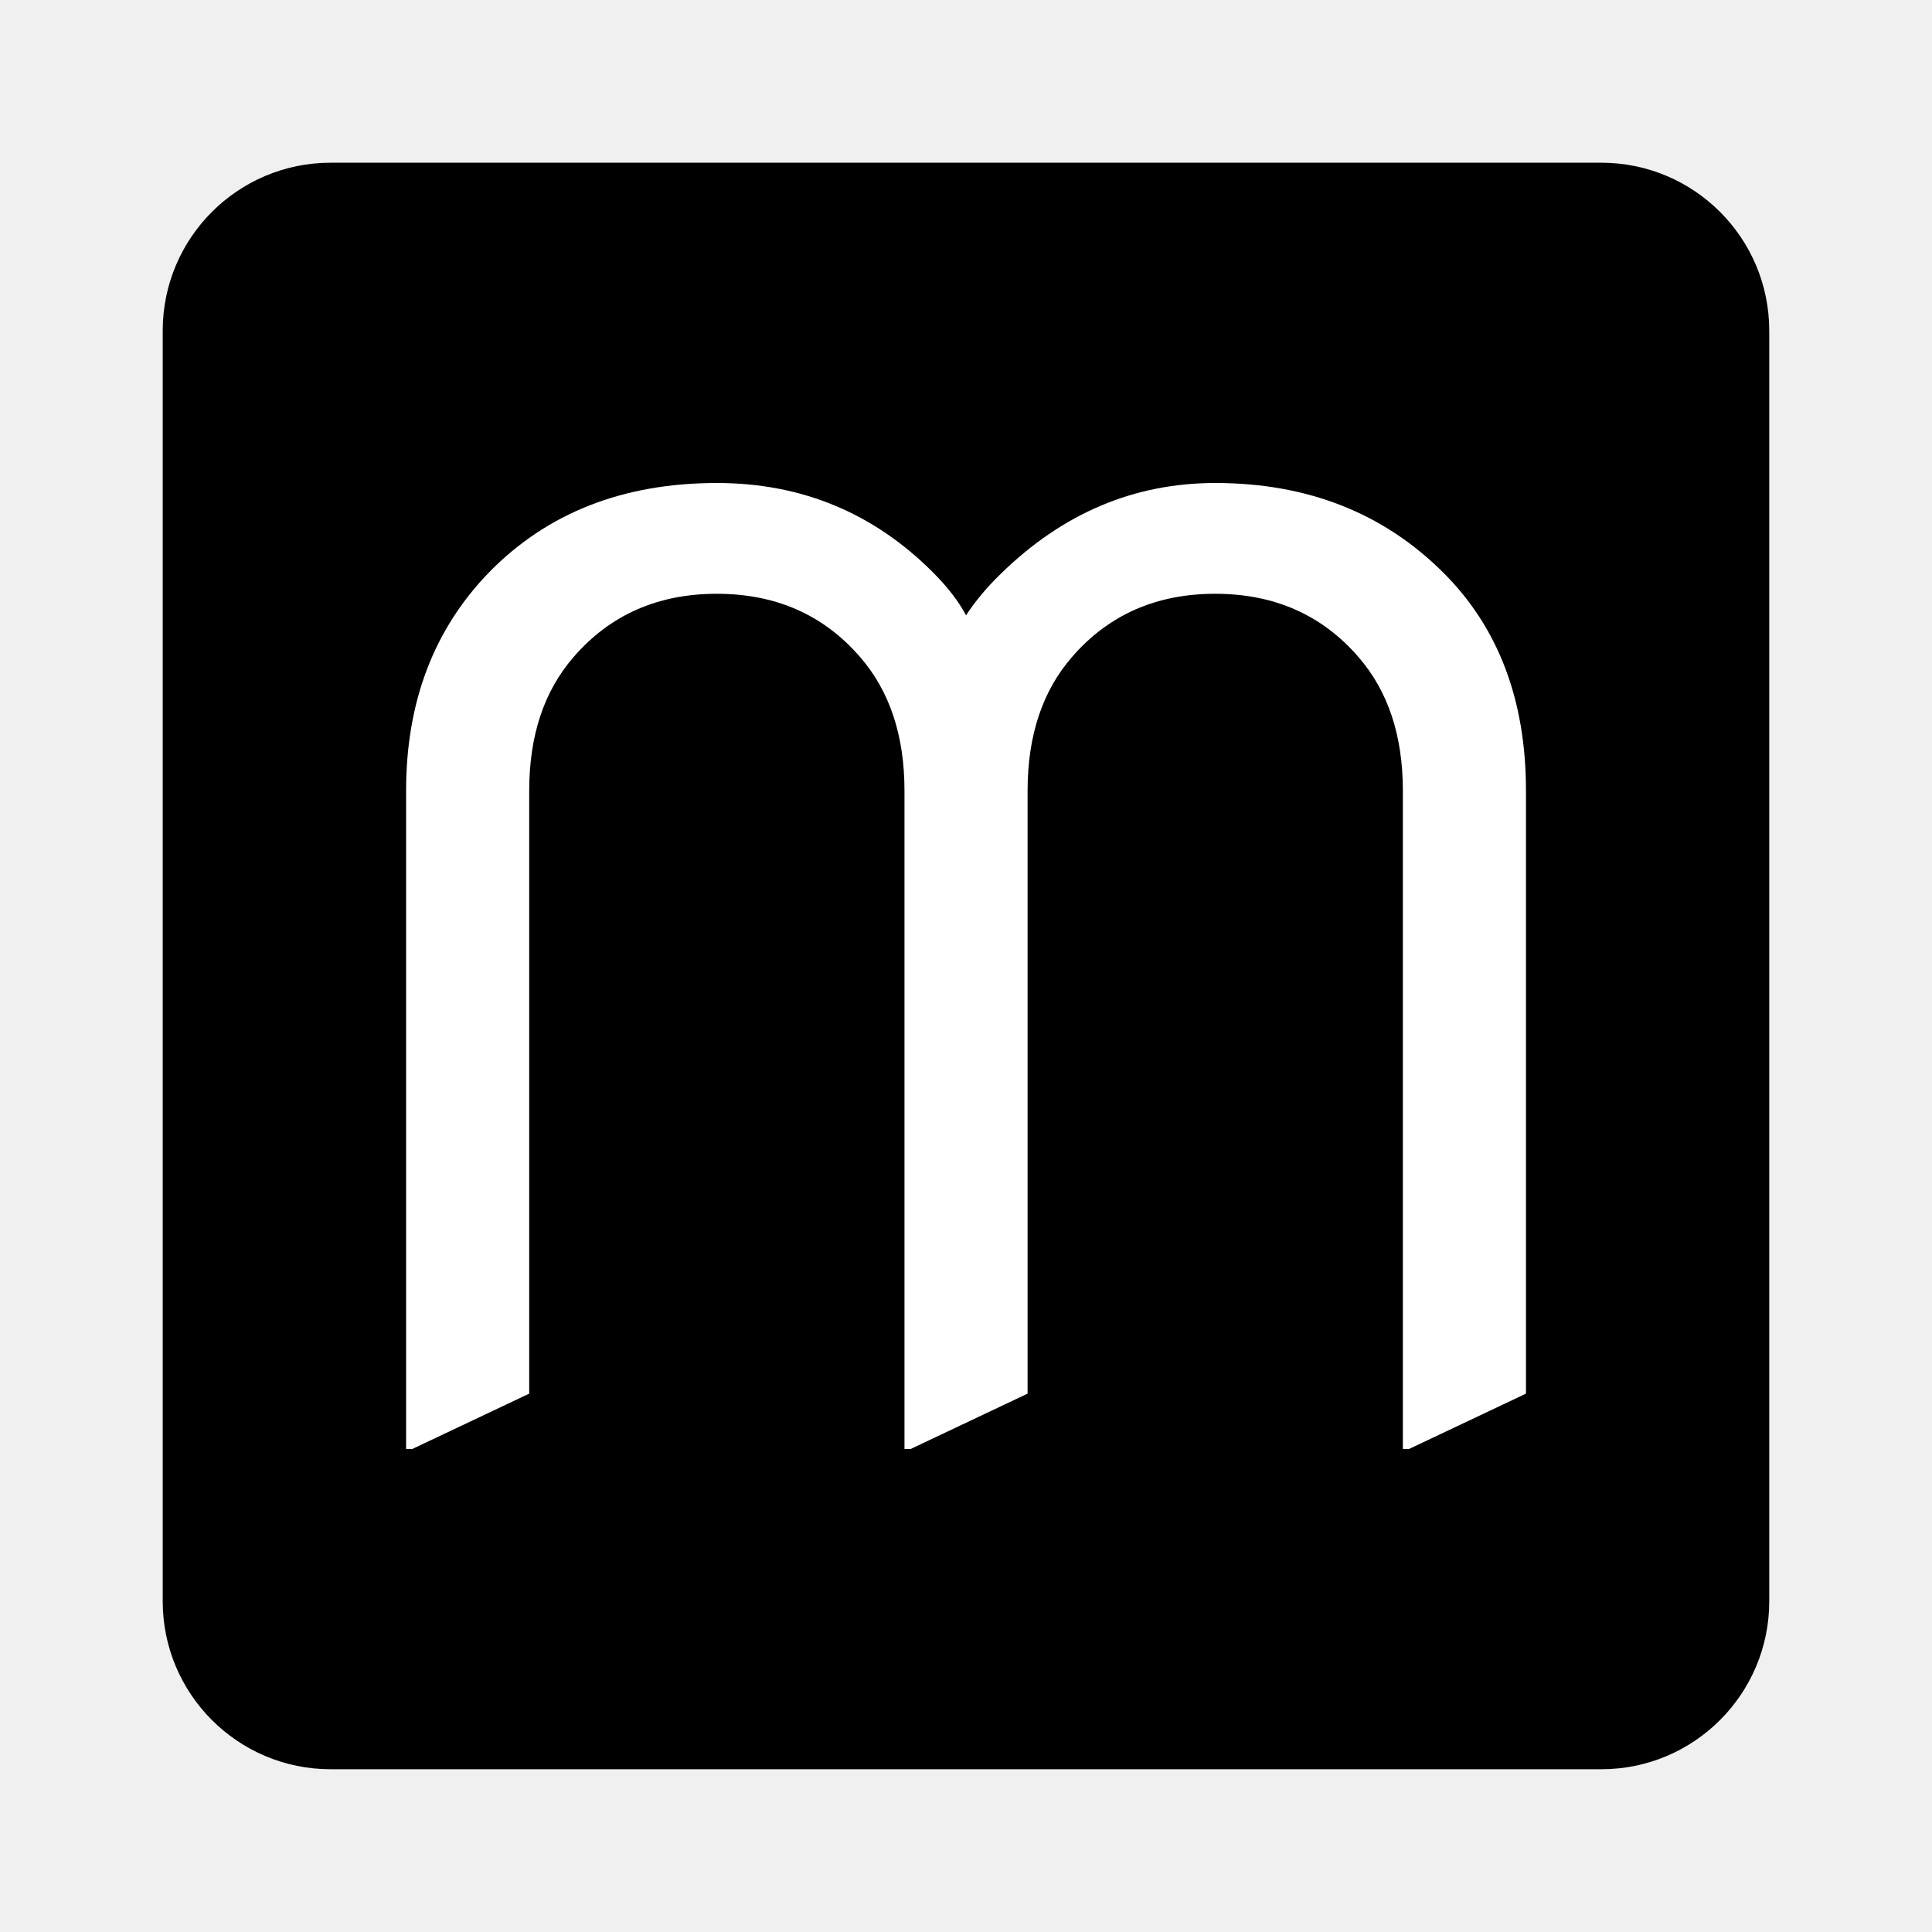
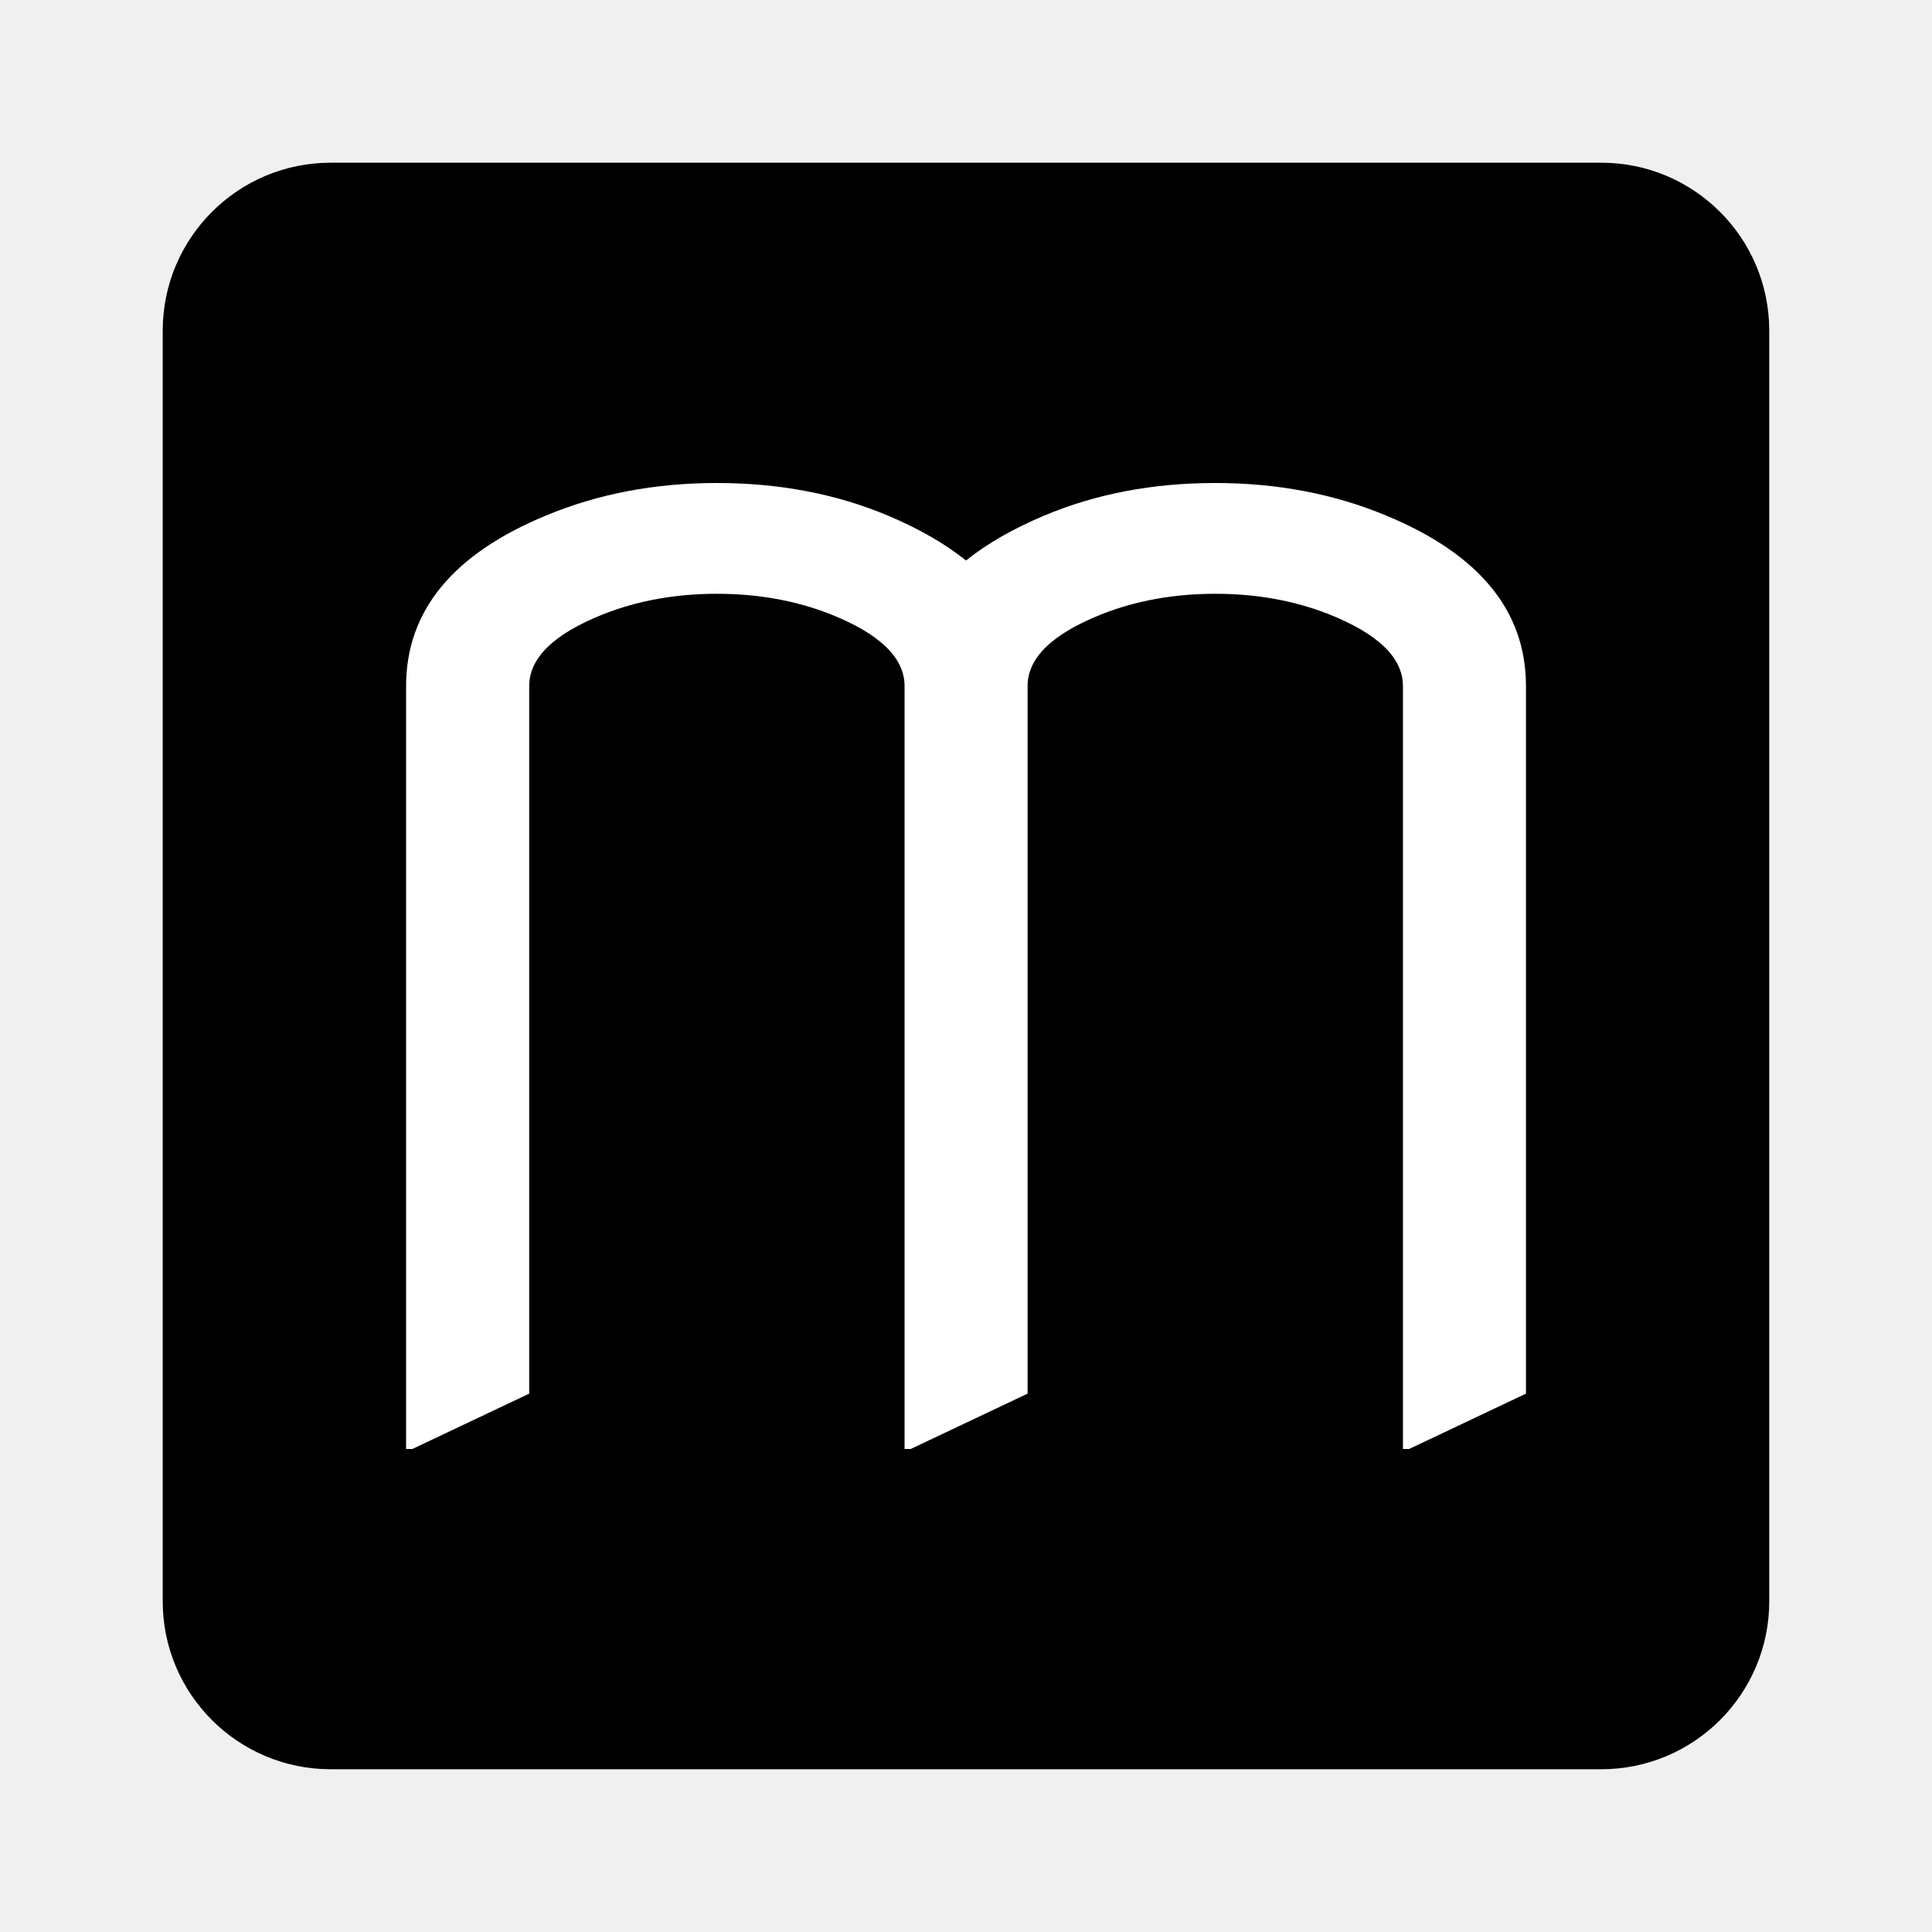
<svg xmlns="http://www.w3.org/2000/svg" width="50mm" height="50mm" viewBox="0 0 50 50" version="1.1" id="svg8">
  <defs id="defs2" />
  <g id="layer1" transform="translate(0,-247)">
    <rect style="fill:#000000;stroke:none;stroke-width:1;stroke-linecap:round;stroke-linejoin:round;paint-order:markers stroke fill" id="rect1" width="41.577" height="41.577" x="4.211" y="251.211" ry="4.347" />
-     <path style="fill:#ffffff;stroke-width:0.306" d="m 10.51,284.5 v -17.038 q 0,-3.439 2.15,-5.653 2.261,-2.309 5.892,-2.309 3.28,0 5.589,2.309 0.573,0.573 0.86,1.115 0.366,-0.557 0.892,-1.067 2.404,-2.357 5.557,-2.357 3.567,0 5.892,2.309 2.15,2.134 2.15,5.653 v 15.605 L 36.465,284.5 h -0.159 v -17.038 q 0,-2.134 -1.146,-3.455 -1.417,-1.64 -3.71,-1.64 -2.293,0 -3.71,1.64 -1.146,1.322 -1.146,3.455 v 15.605 L 23.567,284.5 h -0.159 v -17.038 q 0,-2.134 -1.146,-3.455 -1.417,-1.64 -3.71,-1.64 -2.293,0 -3.71,1.64 -1.146,1.322 -1.146,3.455 v 15.605 L 10.669,284.5 Z" id="text819" aria-label="M" />
+     <path d="m 10.51,284.5 v -19.745 q 0,-2.914 3.615,-4.411 2.022,-0.844 4.427,-0.844 2.42,0 4.427,0.844 1.21,0.51 2.022,1.162 0.812,-0.653 2.022,-1.162 2.006,-0.844 4.427,-0.844 2.404,0 4.427,0.844 3.615,1.497 3.615,4.411 v 18.312 l -3.025,1.433 h -0.159 v -19.745 q 0,-1.099 -1.927,-1.863 -1.338,-0.525 -2.93,-0.525 -1.592,0 -2.93,0.525 -1.927,0.764 -1.927,1.863 v 18.312 l -3.025,1.433 h -0.159 v -19.745 q 0,-1.099 -1.927,-1.863 -1.338,-0.525 -2.93,-0.525 -1.592,0 -2.93,0.525 -1.927,0.764 -1.927,1.863 v 18.312 l -3.025,1.433 z" id="text1" style="font-size:32.611px;line-height:1;font-family:'Nova Flat';-inkscape-font-specification:'Nova Flat, Normal';text-align:center;letter-spacing:-2.718px;word-spacing:5.435px;text-anchor:middle;fill:#ffffff;stroke-width:1.265;stroke-linecap:round;stroke-linejoin:round;paint-order:markers stroke fill" aria-label="M" />
  </g>
</svg>
